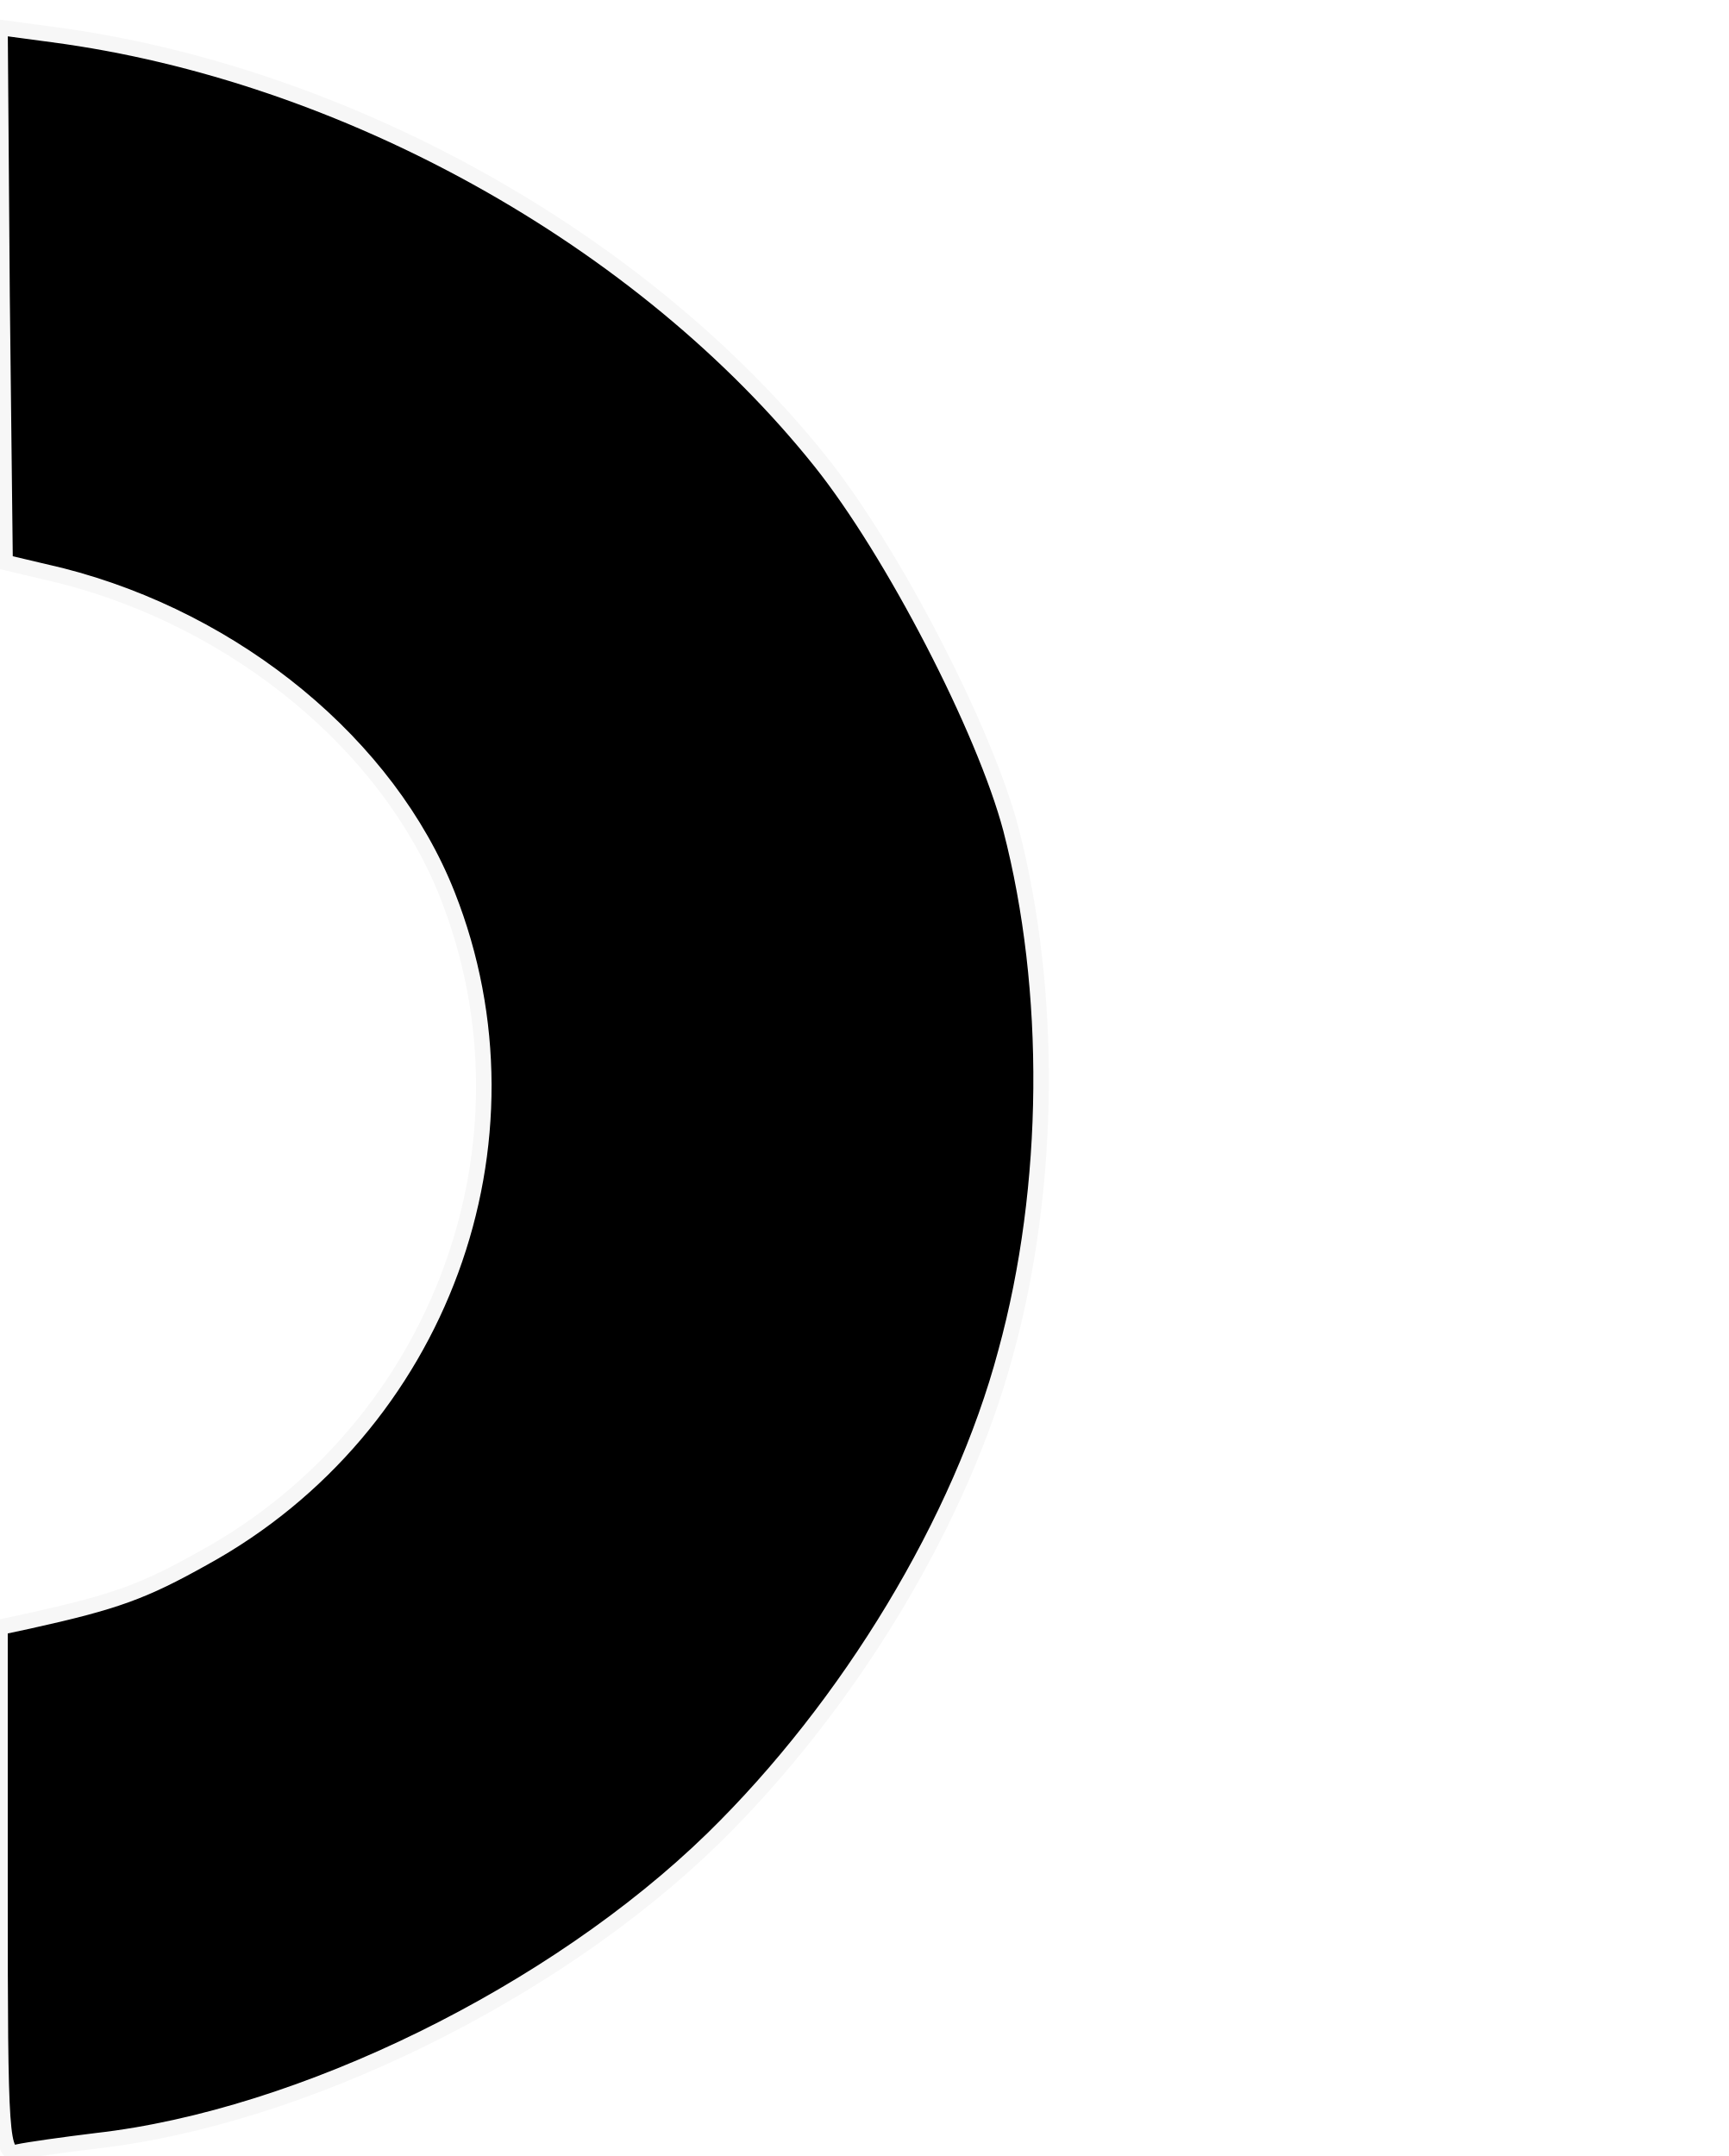
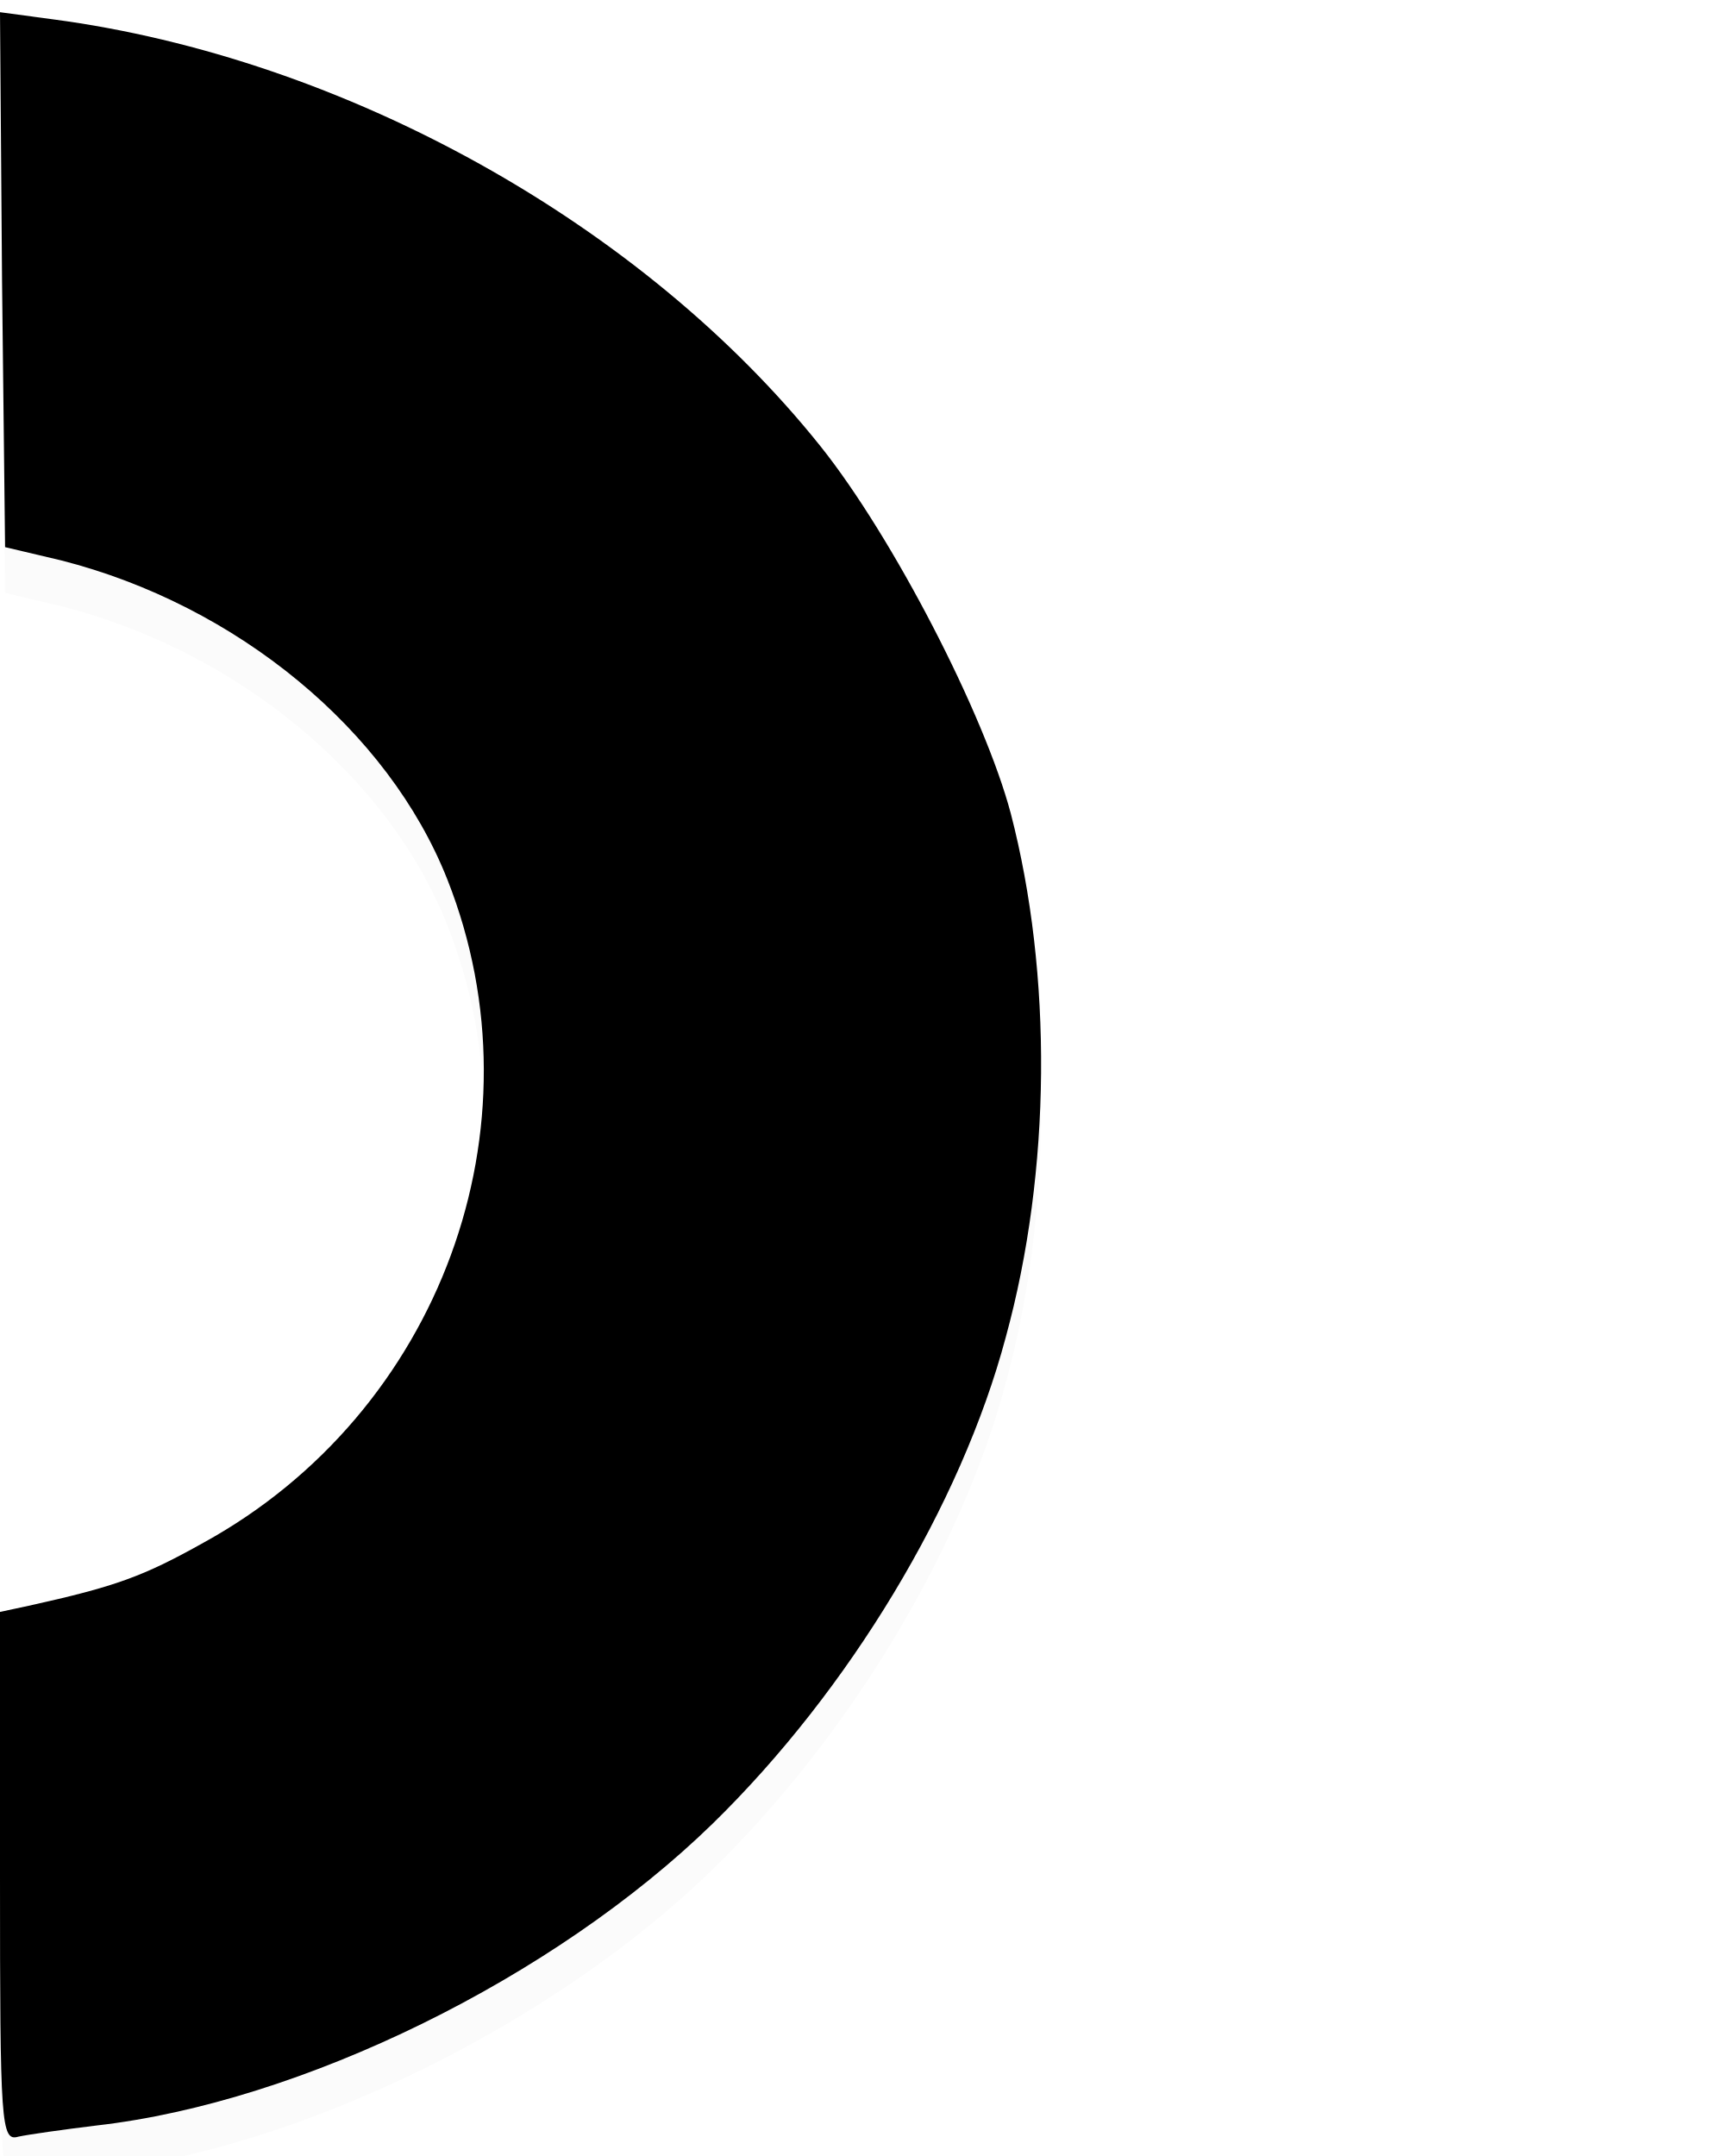
<svg xmlns="http://www.w3.org/2000/svg" version="1.0" width="170pt" height="212pt" viewBox="0 0 170 212" preserveAspectRatio="xMidYMid meet" id="svg10">
  <defs id="defs14" />
  <g transform="translate(0,212) scale(0.1,-0.1)" fill="#000000" stroke="none" id="g8">
-     <path d="M2 1830 l3 -263 55 -13 c173 -44 322 -167 380 -314 96 -243 -7 -524 -240 -652 -59 -33 -86 -43 -172 -62 l-28 -6 0 -261 c0 -243 1 -260 18 -255 9 2 44 7 77 11 202 23 450 145 606 297 134 131 244 313 288 478 45 164 46 357 5 515 -26 98 -116 272 -187 361 -175 219 -468 382 -755 420 l-52 7 2 -263z" id="path2" style="stroke:#f7f7f7;stroke-opacity:1;stroke-width:15.248;stroke-miterlimit:4;stroke-dasharray:none" />
+     <path clip-path="none" style="fill:#fbfbfb;fill-opacity:1;stroke:none;stroke-width:15.248;stroke-miterlimit:4;stroke-dasharray:none;stroke-opacity:1" id="path816" d="m 2,1800 3,-263 L 60,1524 C 233,1480 382,1357 440,1210 536,967 433,686 200,558 141,525 114,515 28,496 L -1.0161236e-7,490 V 229 C -1.0161236e-7,-14 1,-31 18,-26 c 9,2 44,7 77,11 202,23 450,145 606,297 134,131 244,313 288,478 45,164 46,357 5,515 -26,98 -116,272 -187,361 -175,219 -468,382 -755,420 L -1.0161236e-7,2063 Z" />
+     <path d="m 2,1845 3,-263 55,-13 C 233,1525 382,1402 440,1255 536,1012 433,731 200,603 141,570 114,560 28,541 L 0,535 V 274 C 0,31 1,14 18,19 c 9,2 44,7 77,11 202,23 450,145 606,297 134,131 244,313 288,478 45,164 46,357 5,515 -26,98 -116,272 -187,361 -175,219 -468,382 -755,420 l -52,7 z" id="path2" style="stroke:none;stroke-width:15.248;stroke-miterlimit:4;stroke-dasharray:none;stroke-opacity:1" clip-path="none" />
  </g>
</svg>
